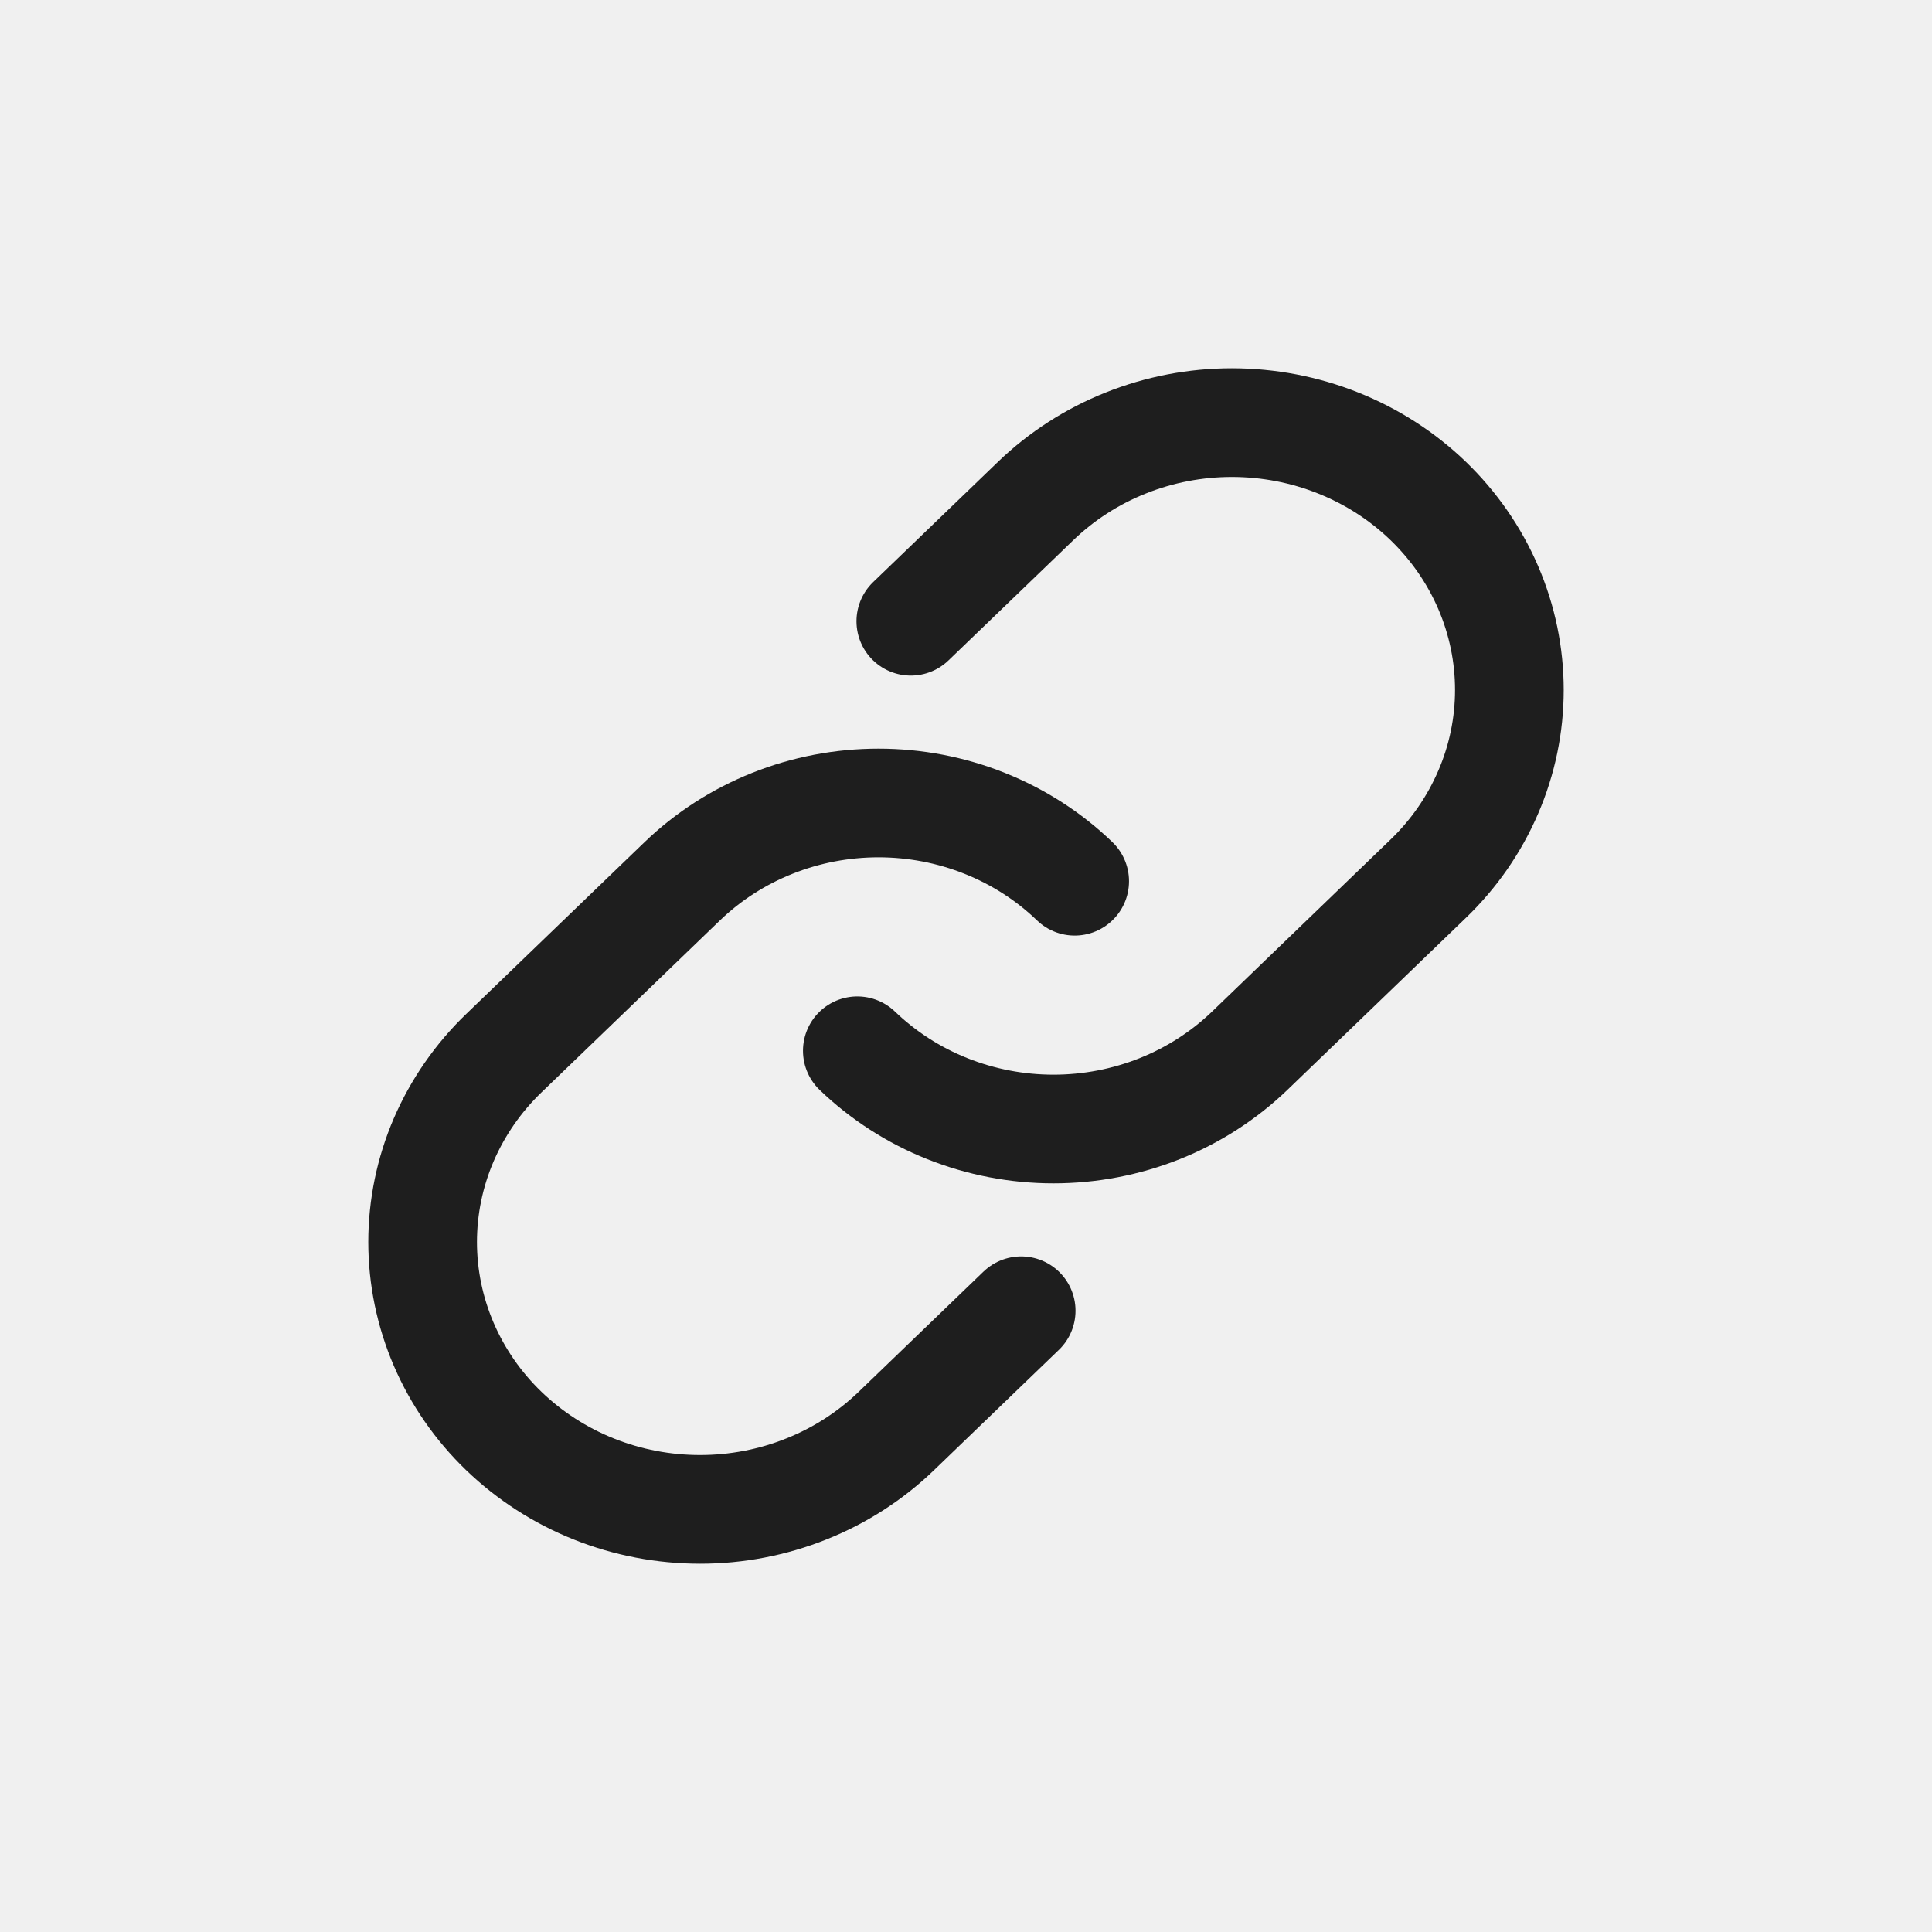
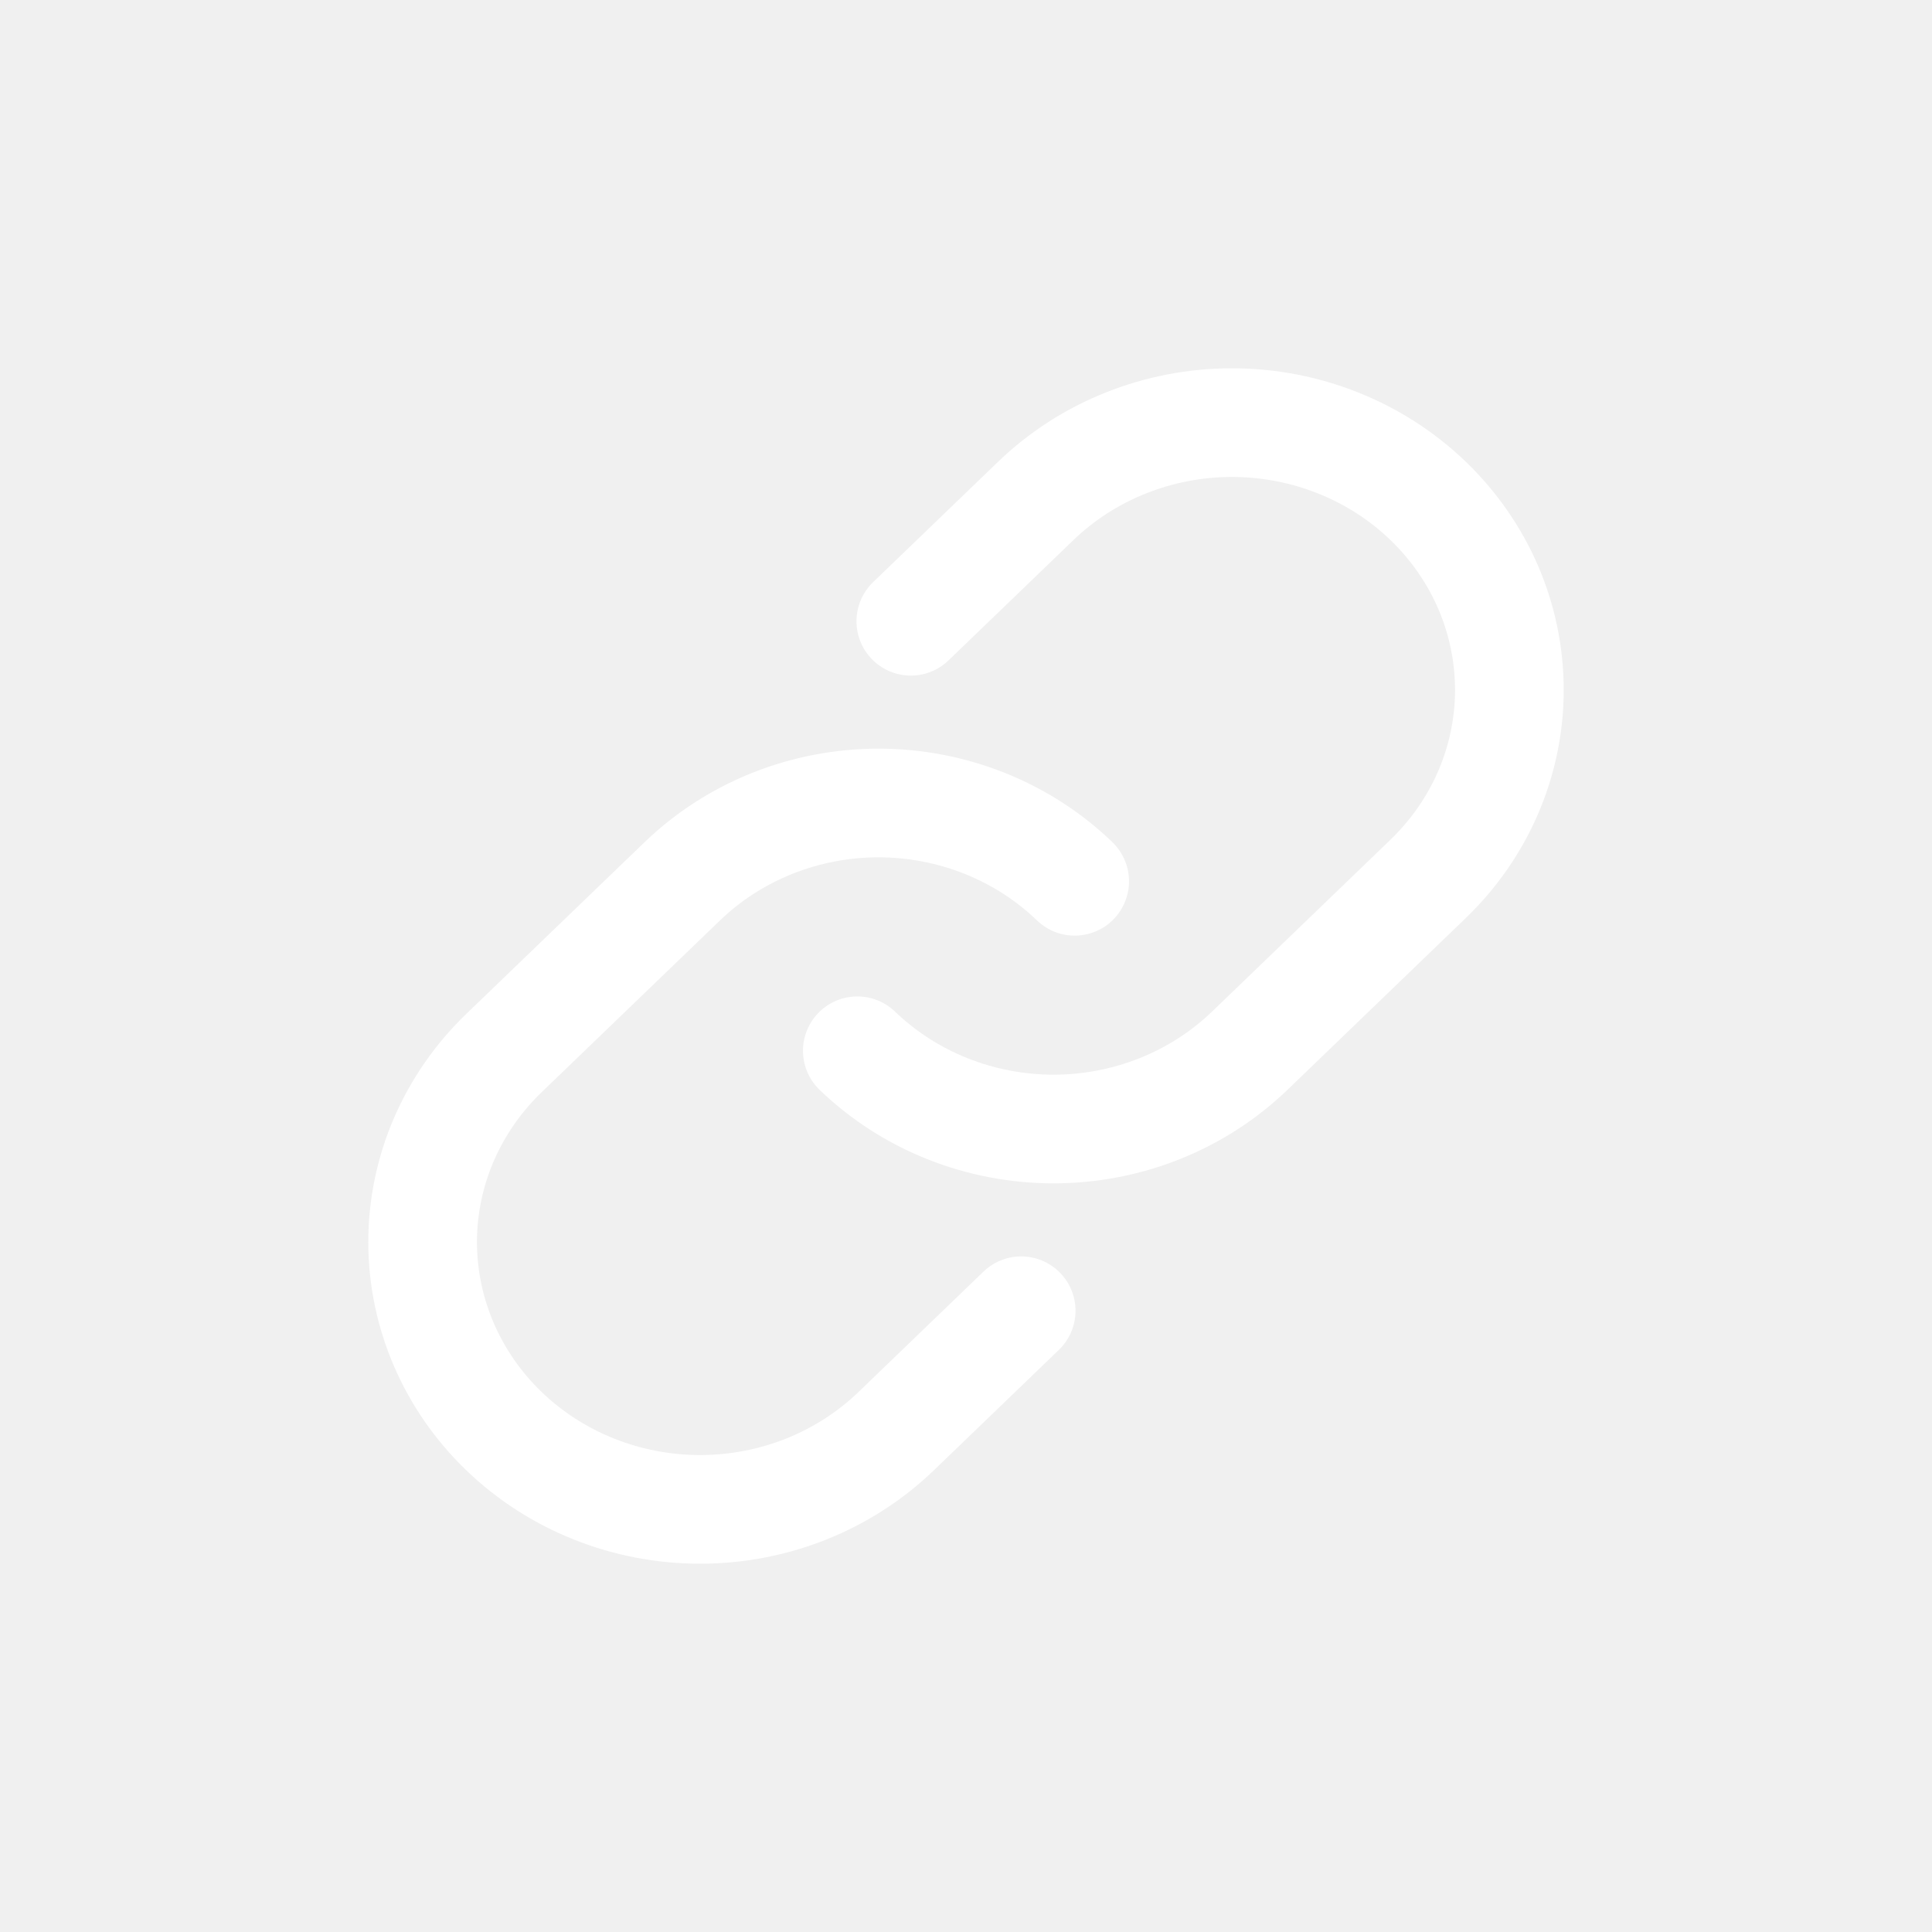
<svg xmlns="http://www.w3.org/2000/svg" width="32" height="32" viewBox="0 0 32 32" fill="none">
-   <path d="M15.086 10.29L17.154 8.298C17.581 7.887 18.087 7.56 18.645 7.338C19.202 7.115 19.8 7 20.404 7C21.007 7 21.605 7.114 22.163 7.337C22.721 7.559 23.227 7.885 23.654 8.296C24.081 8.708 24.419 9.196 24.65 9.733C24.881 10.27 25 10.846 25 11.428C25 12.009 24.881 12.585 24.649 13.122C24.418 13.659 24.08 14.147 23.652 14.558L20.699 17.404C20.272 17.814 19.765 18.141 19.208 18.363C18.65 18.585 18.053 18.7 17.449 18.7C16.846 18.7 16.248 18.585 15.691 18.363C15.133 18.141 14.627 17.814 14.2 17.404" stroke="#1E1E1E" stroke-width="1.8" stroke-linecap="round" stroke-linejoin="round" />
-   <path d="M16.914 21.71L14.846 23.702C14.419 24.113 13.913 24.44 13.355 24.662C12.798 24.885 12.2 25 11.596 25C10.993 25 10.395 24.886 9.837 24.663C9.28 24.441 8.773 24.114 8.346 23.703C7.919 23.292 7.581 22.804 7.35 22.267C7.119 21.73 7 21.154 7 20.572C7 19.991 7.119 19.415 7.35 18.878C7.582 18.341 7.92 17.853 8.347 17.442L11.301 14.596C11.728 14.185 12.235 13.859 12.792 13.637C13.35 13.414 13.947 13.3 14.551 13.3C15.154 13.3 15.752 13.414 16.309 13.637C16.867 13.859 17.373 14.185 17.8 14.596" stroke="#1E1E1E" stroke-width="1.8" stroke-linecap="round" stroke-linejoin="round" />
+   <path d="M15.086 10.29L17.154 8.298C17.581 7.887 18.087 7.56 18.645 7.338C19.203 7.115 19.8 7 20.404 7C21.008 7 21.605 7.114 22.163 7.337C22.721 7.559 23.227 7.885 23.654 8.296C24.081 8.708 24.42 9.196 24.651 9.733C24.881 10.27 25 10.846 25 11.428C25 12.009 24.881 12.585 24.65 13.122C24.419 13.659 24.08 14.147 23.653 14.558L20.699 17.404C20.272 17.814 19.766 18.141 19.208 18.363C18.651 18.585 18.053 18.7 17.45 18.7C16.846 18.7 16.248 18.585 15.691 18.363C15.133 18.141 14.627 17.814 14.2 17.404" stroke="white" stroke-width="1.8" stroke-linecap="round" stroke-linejoin="round" />
+   <path d="M16.914 21.71L14.846 23.702C14.419 24.113 13.913 24.44 13.355 24.663C12.798 24.885 12.2 25 11.596 25C10.993 25 10.395 24.886 9.837 24.663C9.28 24.441 8.773 24.115 8.346 23.703C7.919 23.292 7.581 22.804 7.35 22.267C7.119 21.73 7 21.154 7 20.573C7 19.991 7.119 19.415 7.35 18.878C7.582 18.341 7.92 17.853 8.347 17.442L11.301 14.597C11.728 14.185 12.235 13.86 12.792 13.637C13.35 13.415 13.947 13.3 14.551 13.3C15.154 13.3 15.752 13.415 16.309 13.637C16.867 13.86 17.373 14.185 17.8 14.597" stroke="white" stroke-width="1.8" stroke-linecap="round" stroke-linejoin="round" />
</svg>
